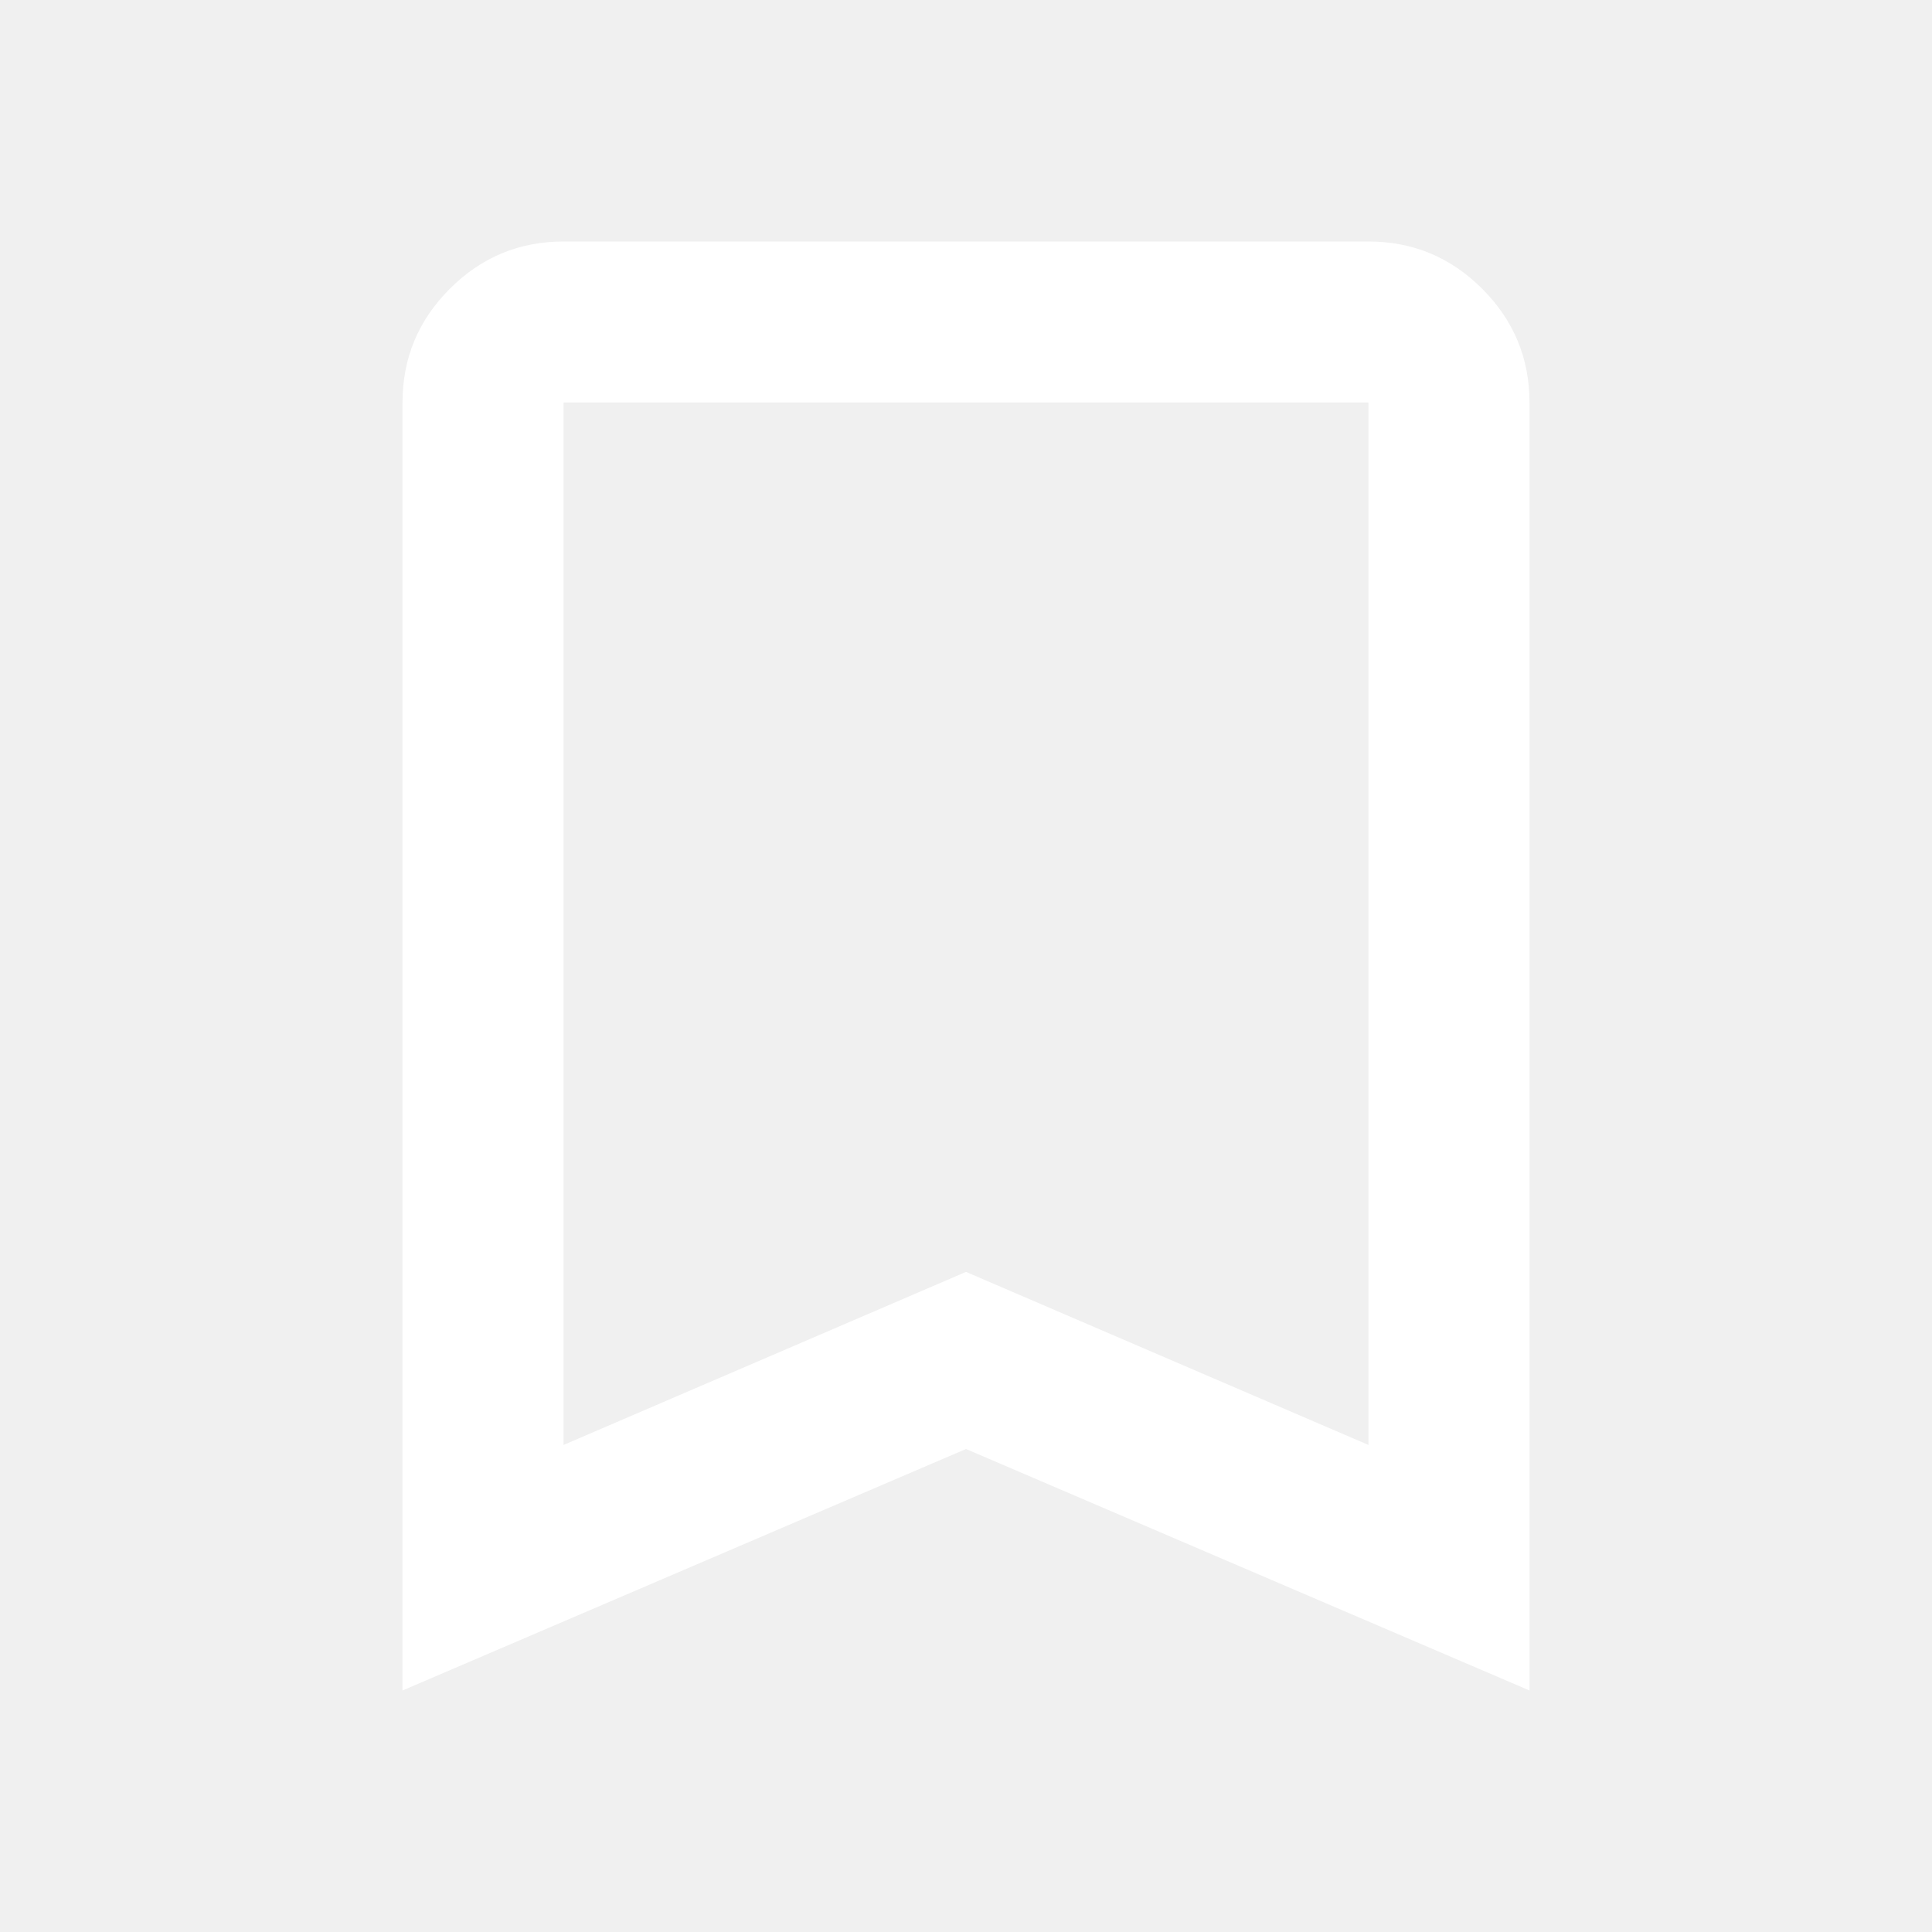
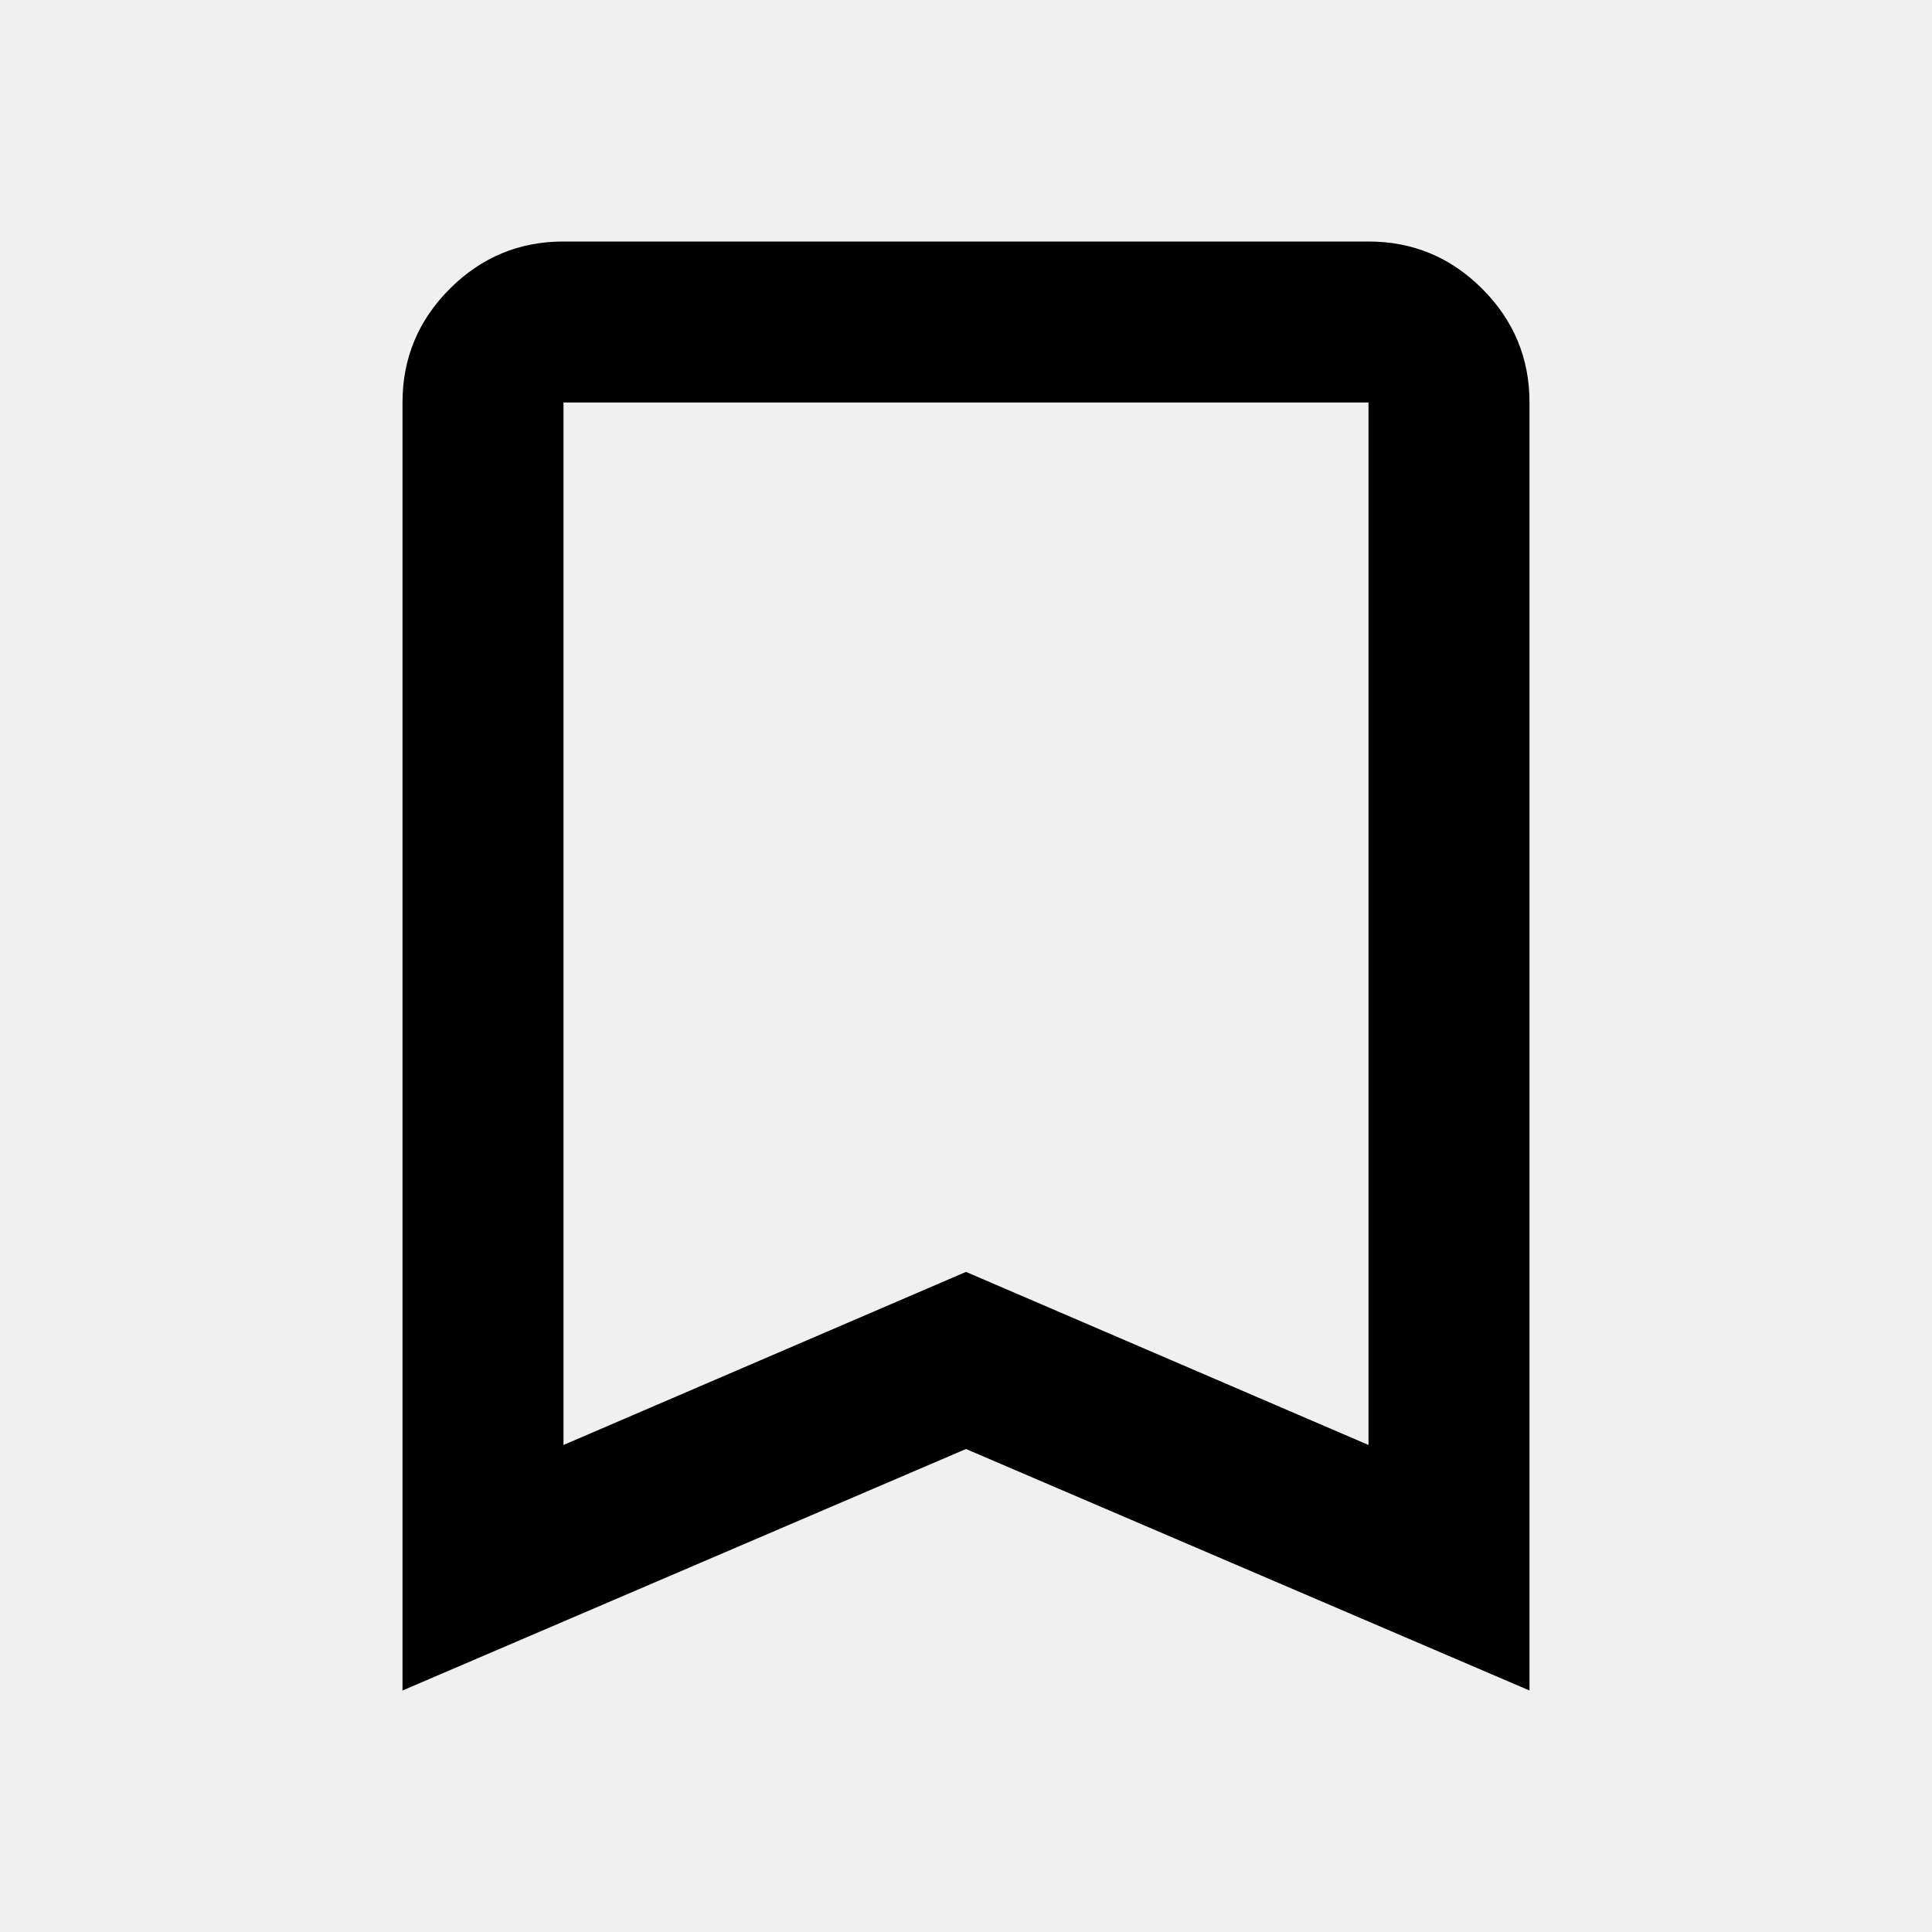
- <svg xmlns="http://www.w3.org/2000/svg" height="24px" viewBox="0 -960 960 960" width="24px" fill="#FFFFFF">
+ <svg xmlns="http://www.w3.org/2000/svg" height="24px" viewBox="0 -960 960 960" width="24px" fill="#000000">
  <path d="M200-120v-640q0-33 23.5-56.5T280-840h400q33 0 56.5 23.5T760-760v640L480-240 200-120Zm80-122 200-86 200 86v-518H280v518Zm0-518h400-400Z" />
</svg>
